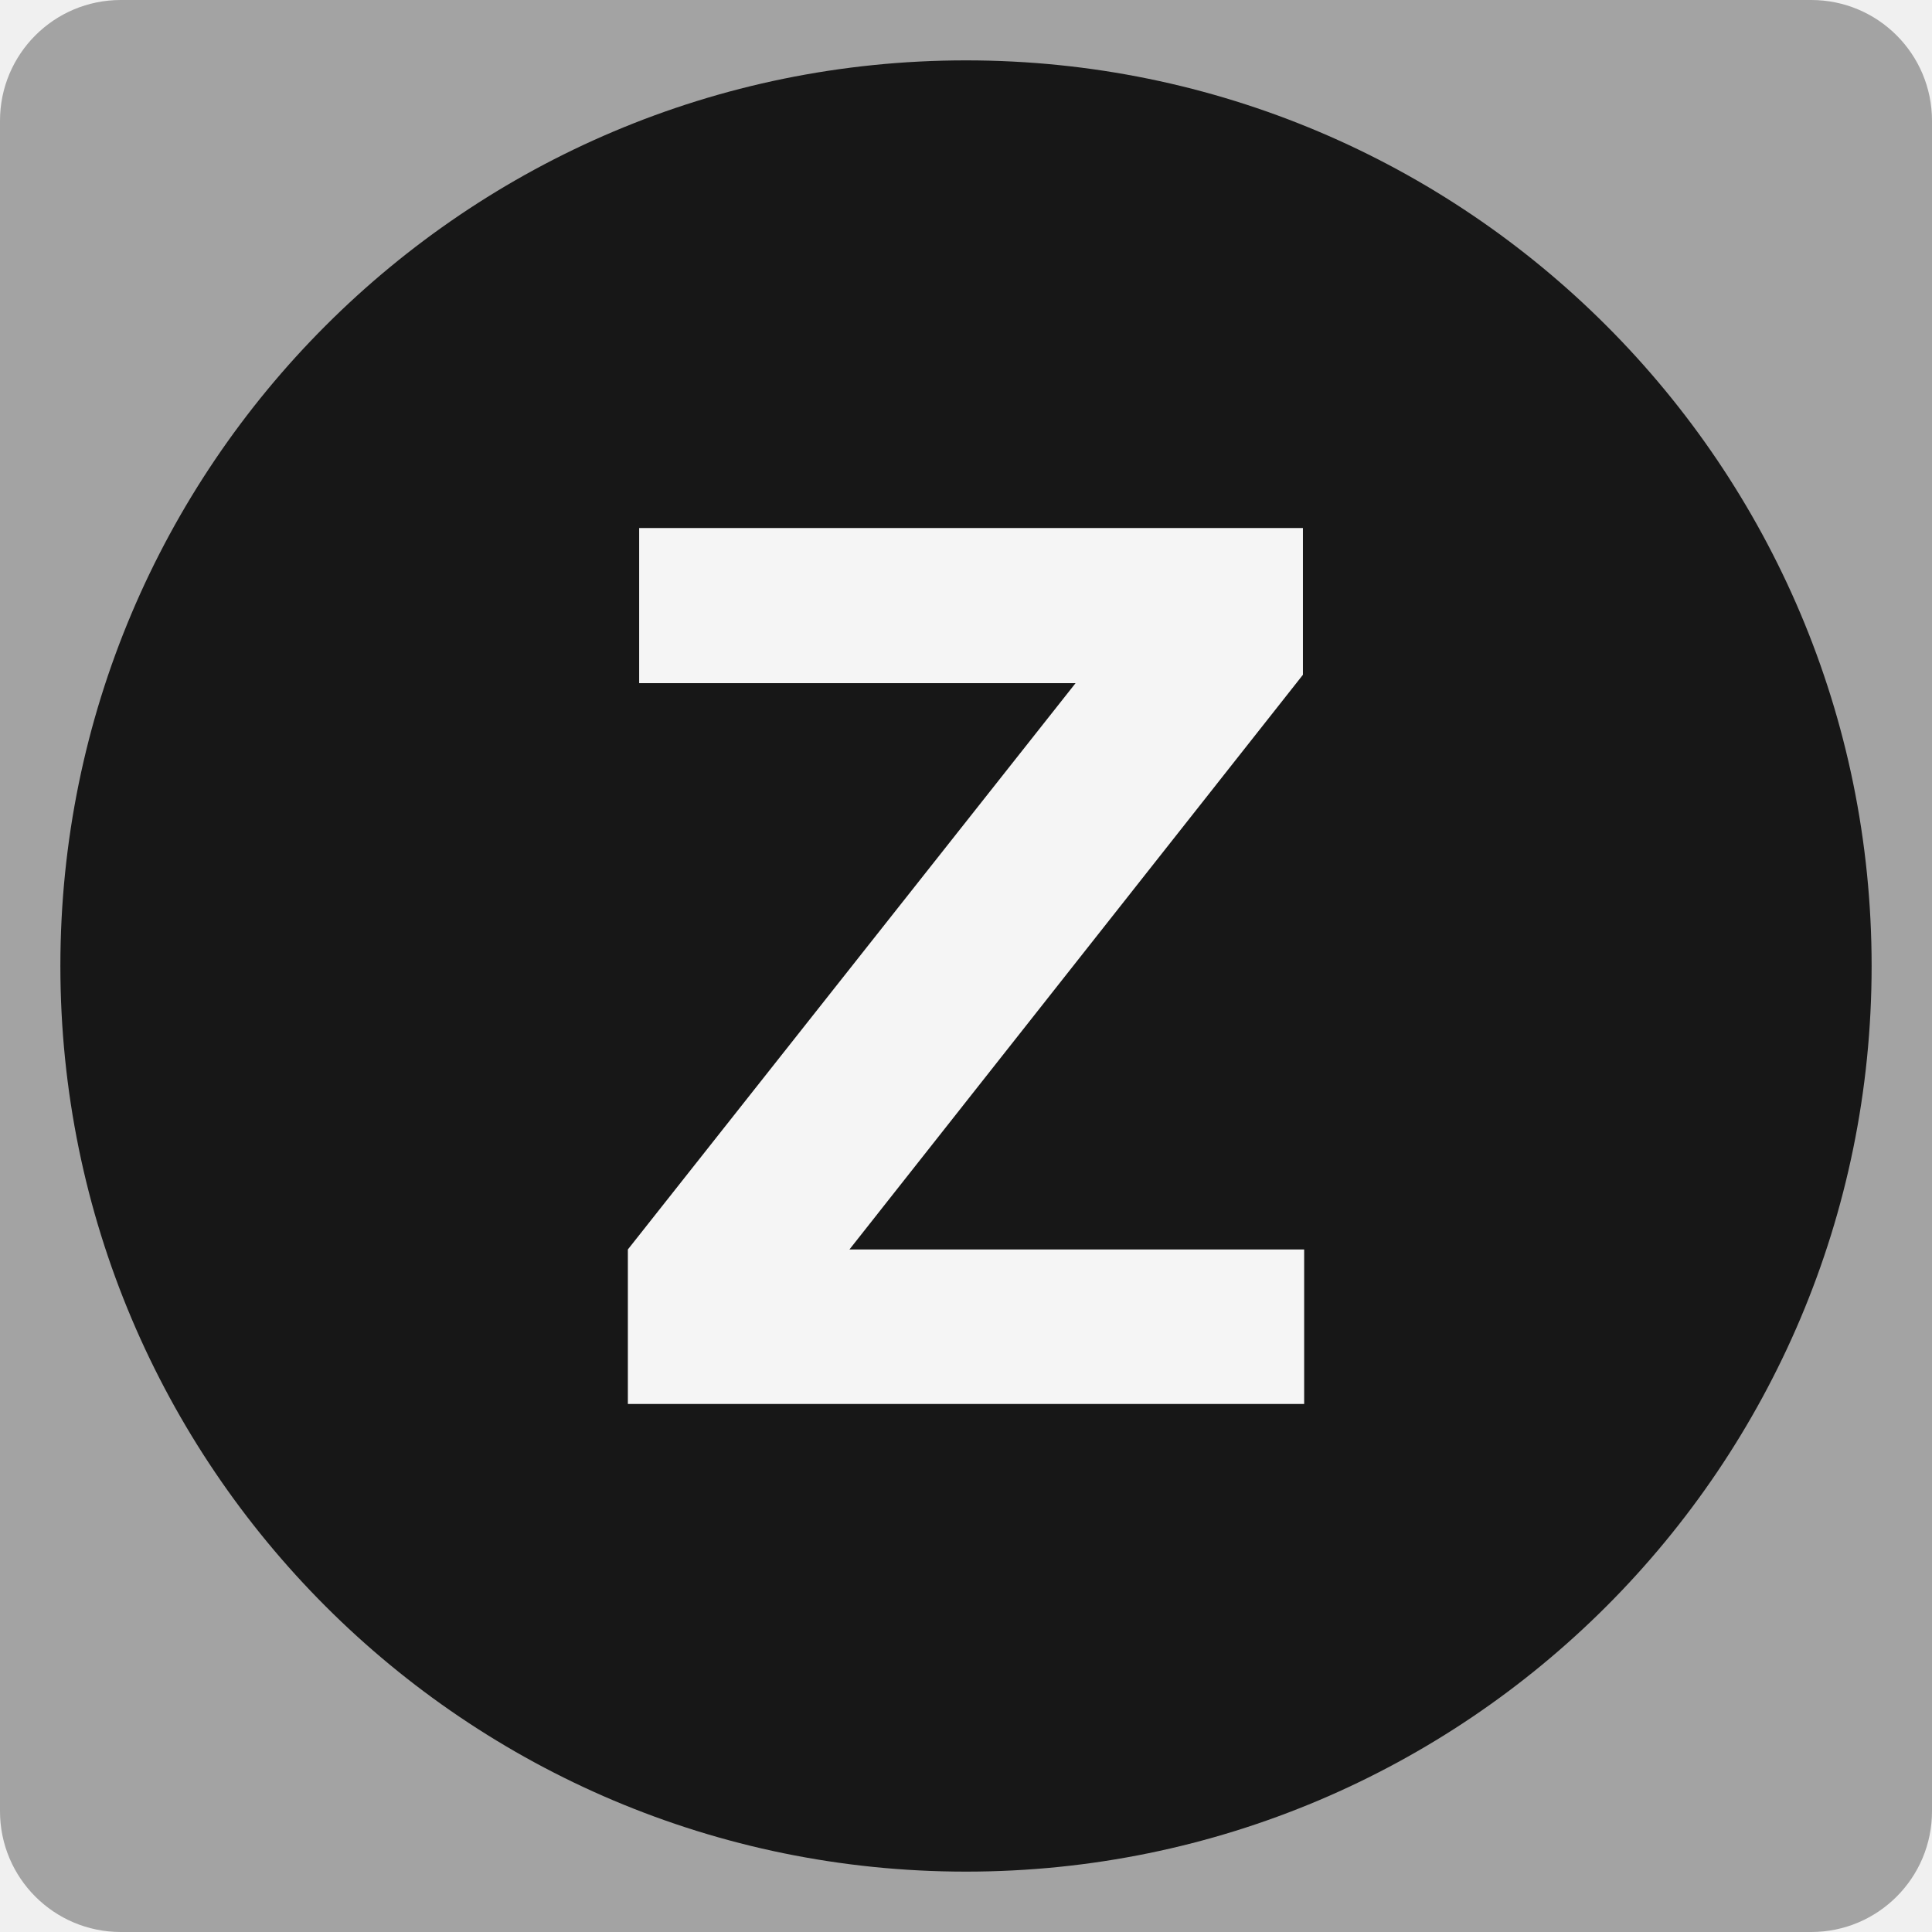
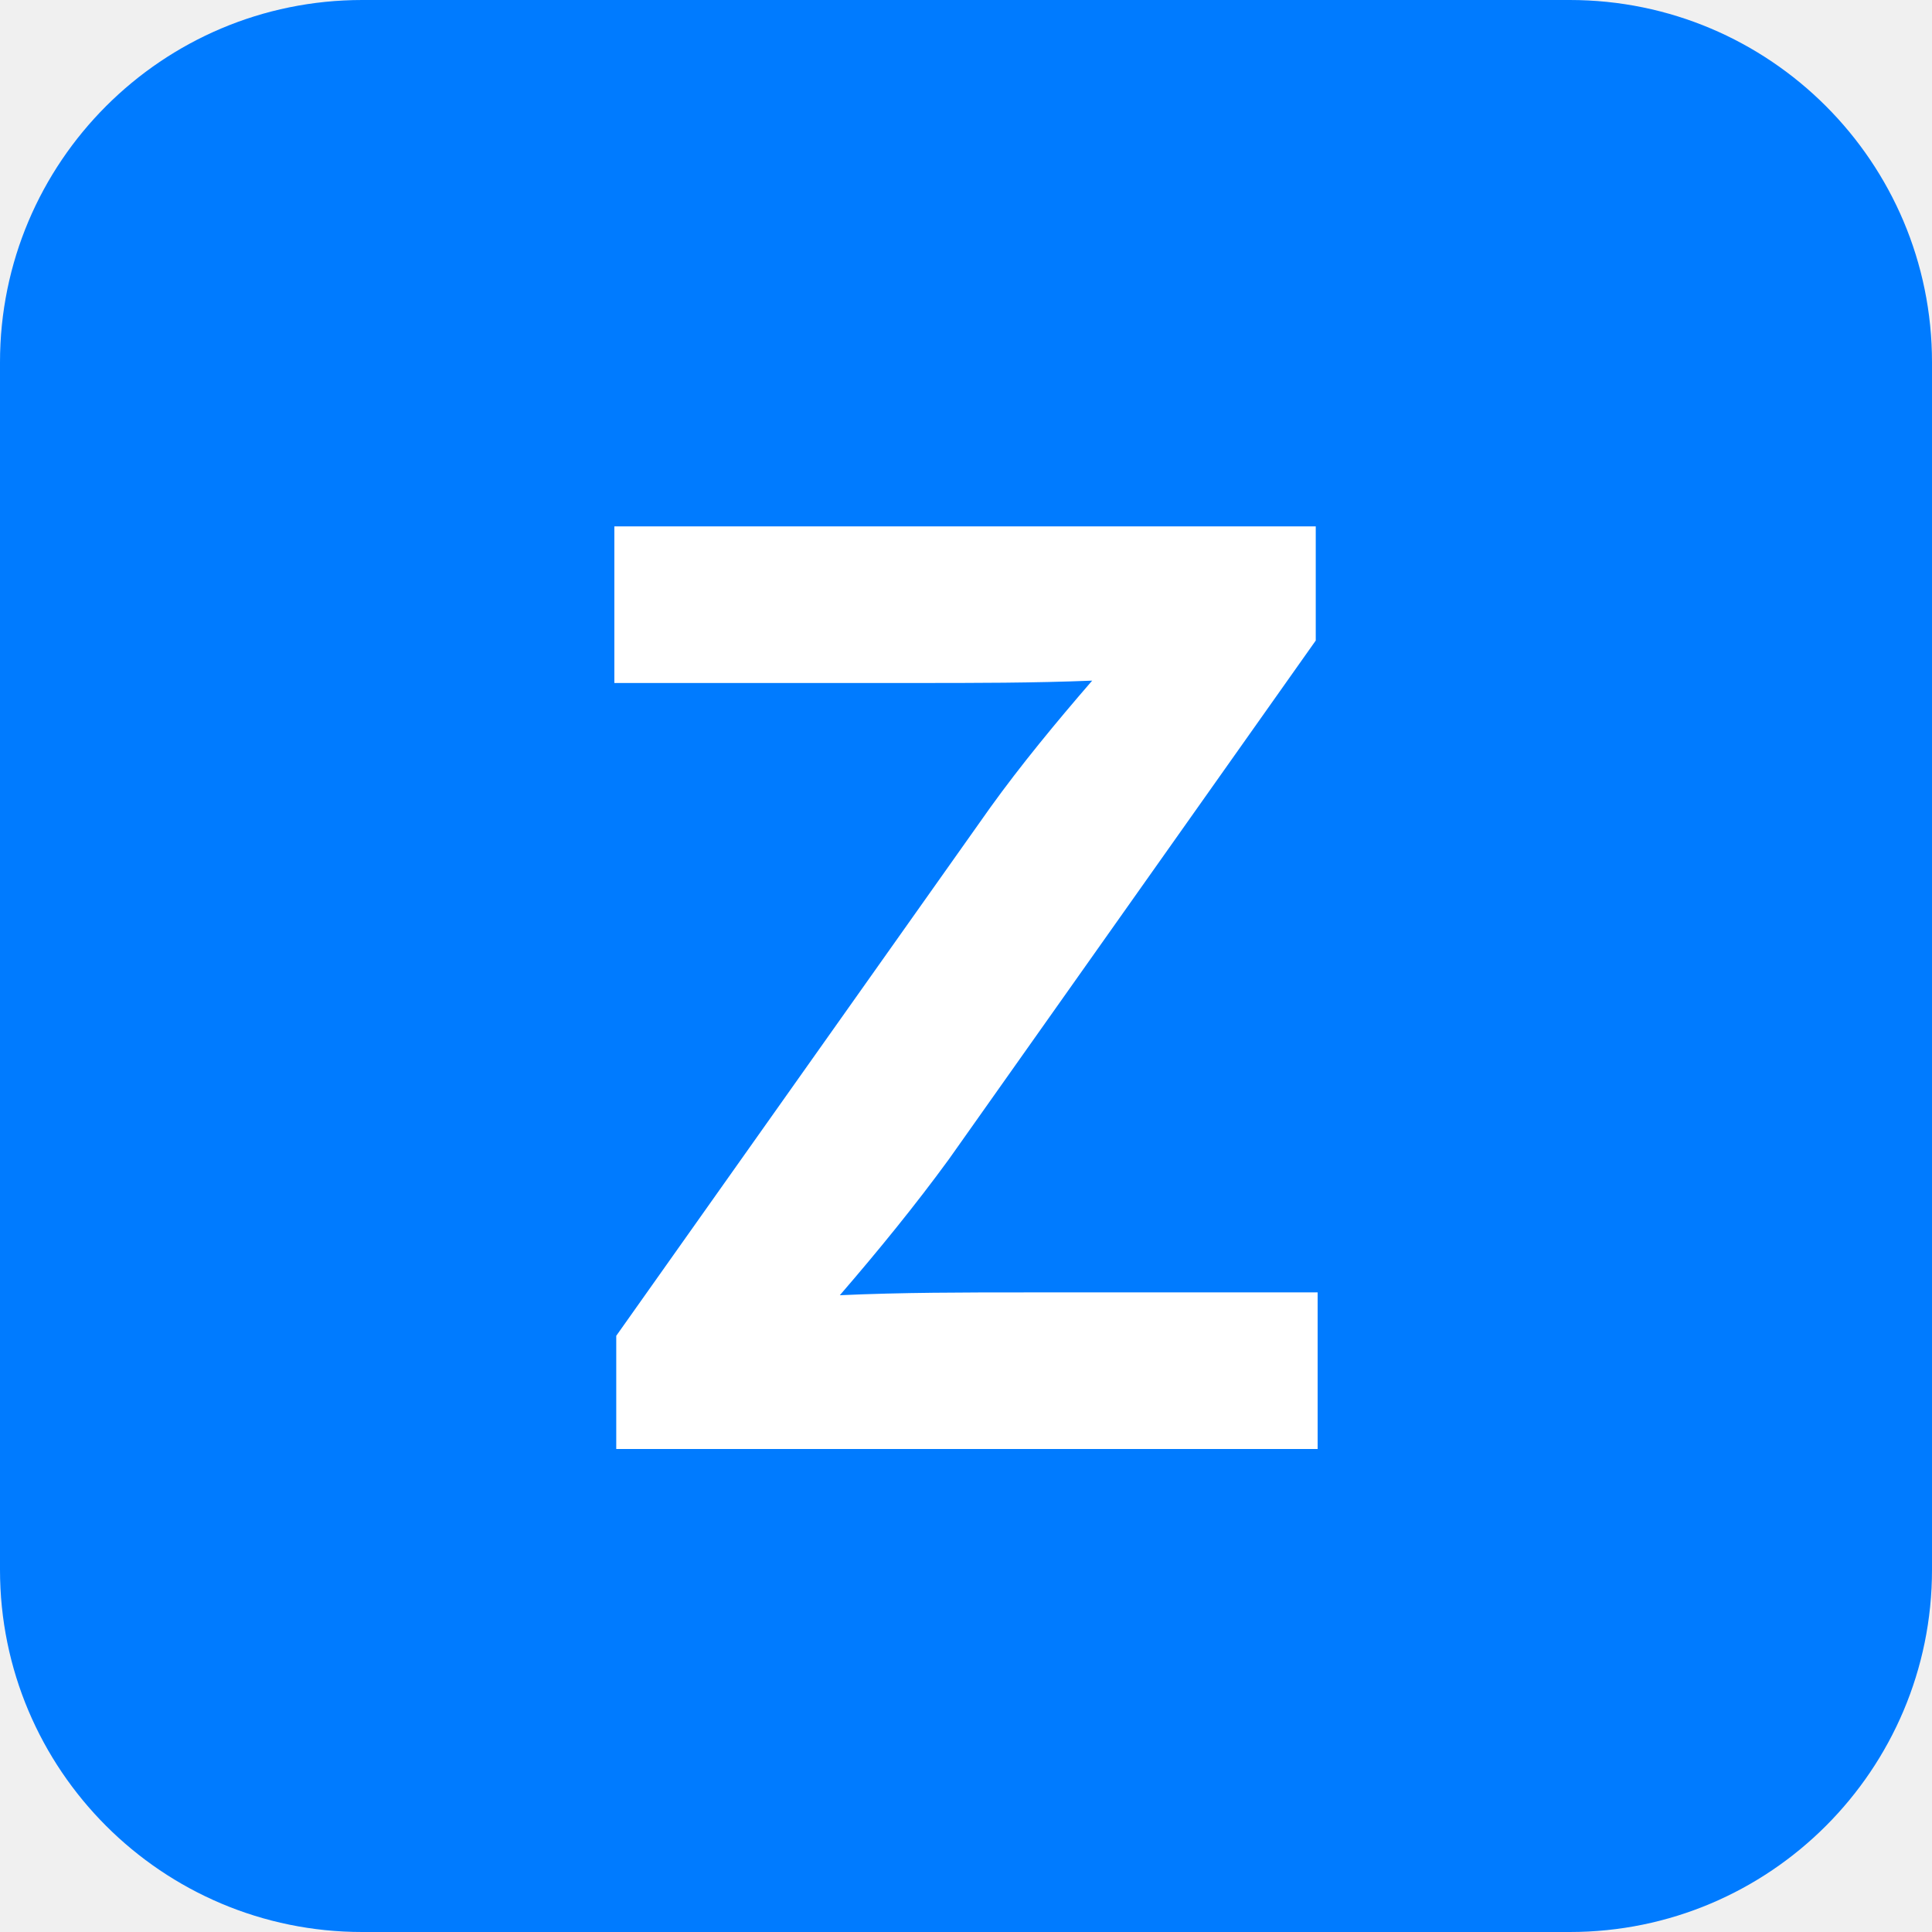
- <svg xmlns="http://www.w3.org/2000/svg" width="100%" height="auto" viewBox="0 0 64 64">
-   <rect height="100%" width="100%" fill="#a3a3a3" rx="4" />
-   <rect x="16" y="16" height="50%" width="50%" fill="#f5f5f5" />
-   <path fill="#171717" d="M32 2C15.432 2 2 15.432 2 32s13.432 30 30 30s30-13.432 30-30S48.568 2 32 2zm11.201 44.508H20.799V41.39L35.63 22.63H21.173v-5.138h21.988v4.861L28.139 41.39h15.063v5.118z" />
+ <svg xmlns="http://www.w3.org/2000/svg" viewBox="0 0 64 64">
+   <rect width="64" height="64" rx="12" fill="hsl(211, 100%, 50%)" />
+   <text x="32" y="48" font-family="system-ui, -apple-system, sans-serif" font-size="42" font-weight="700" fill="white" text-anchor="middle">Z</text>
</svg>
